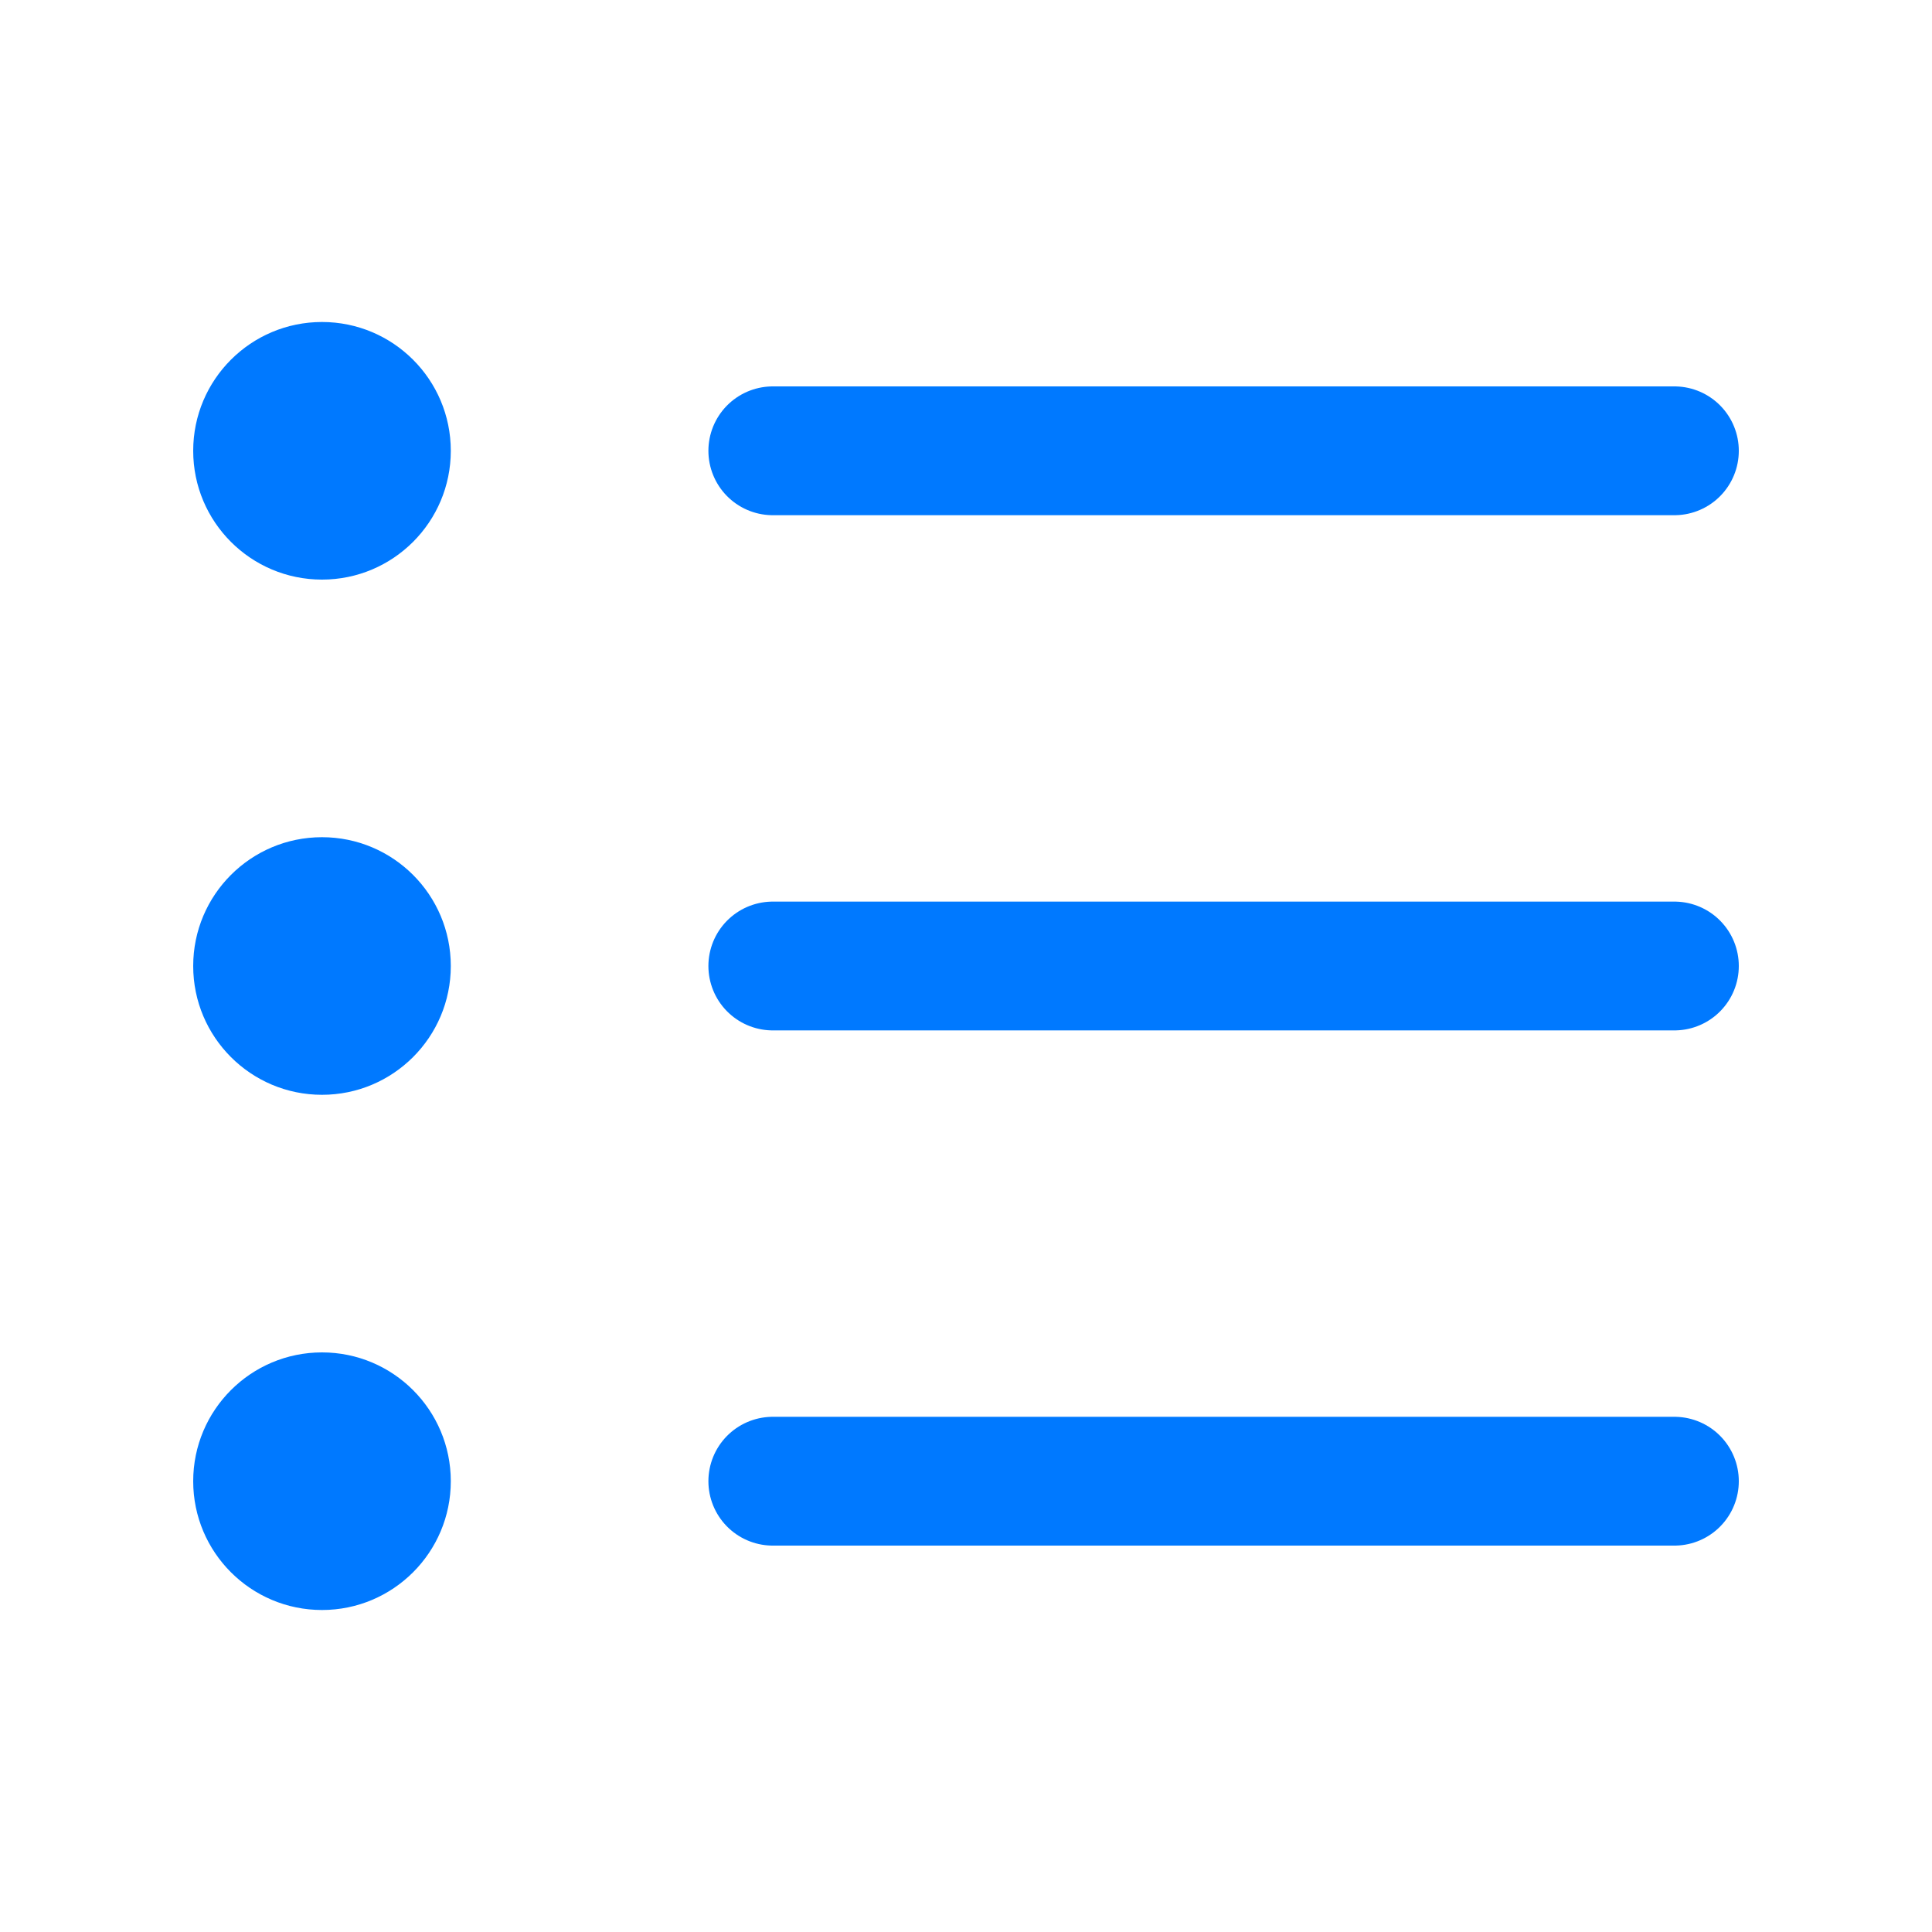
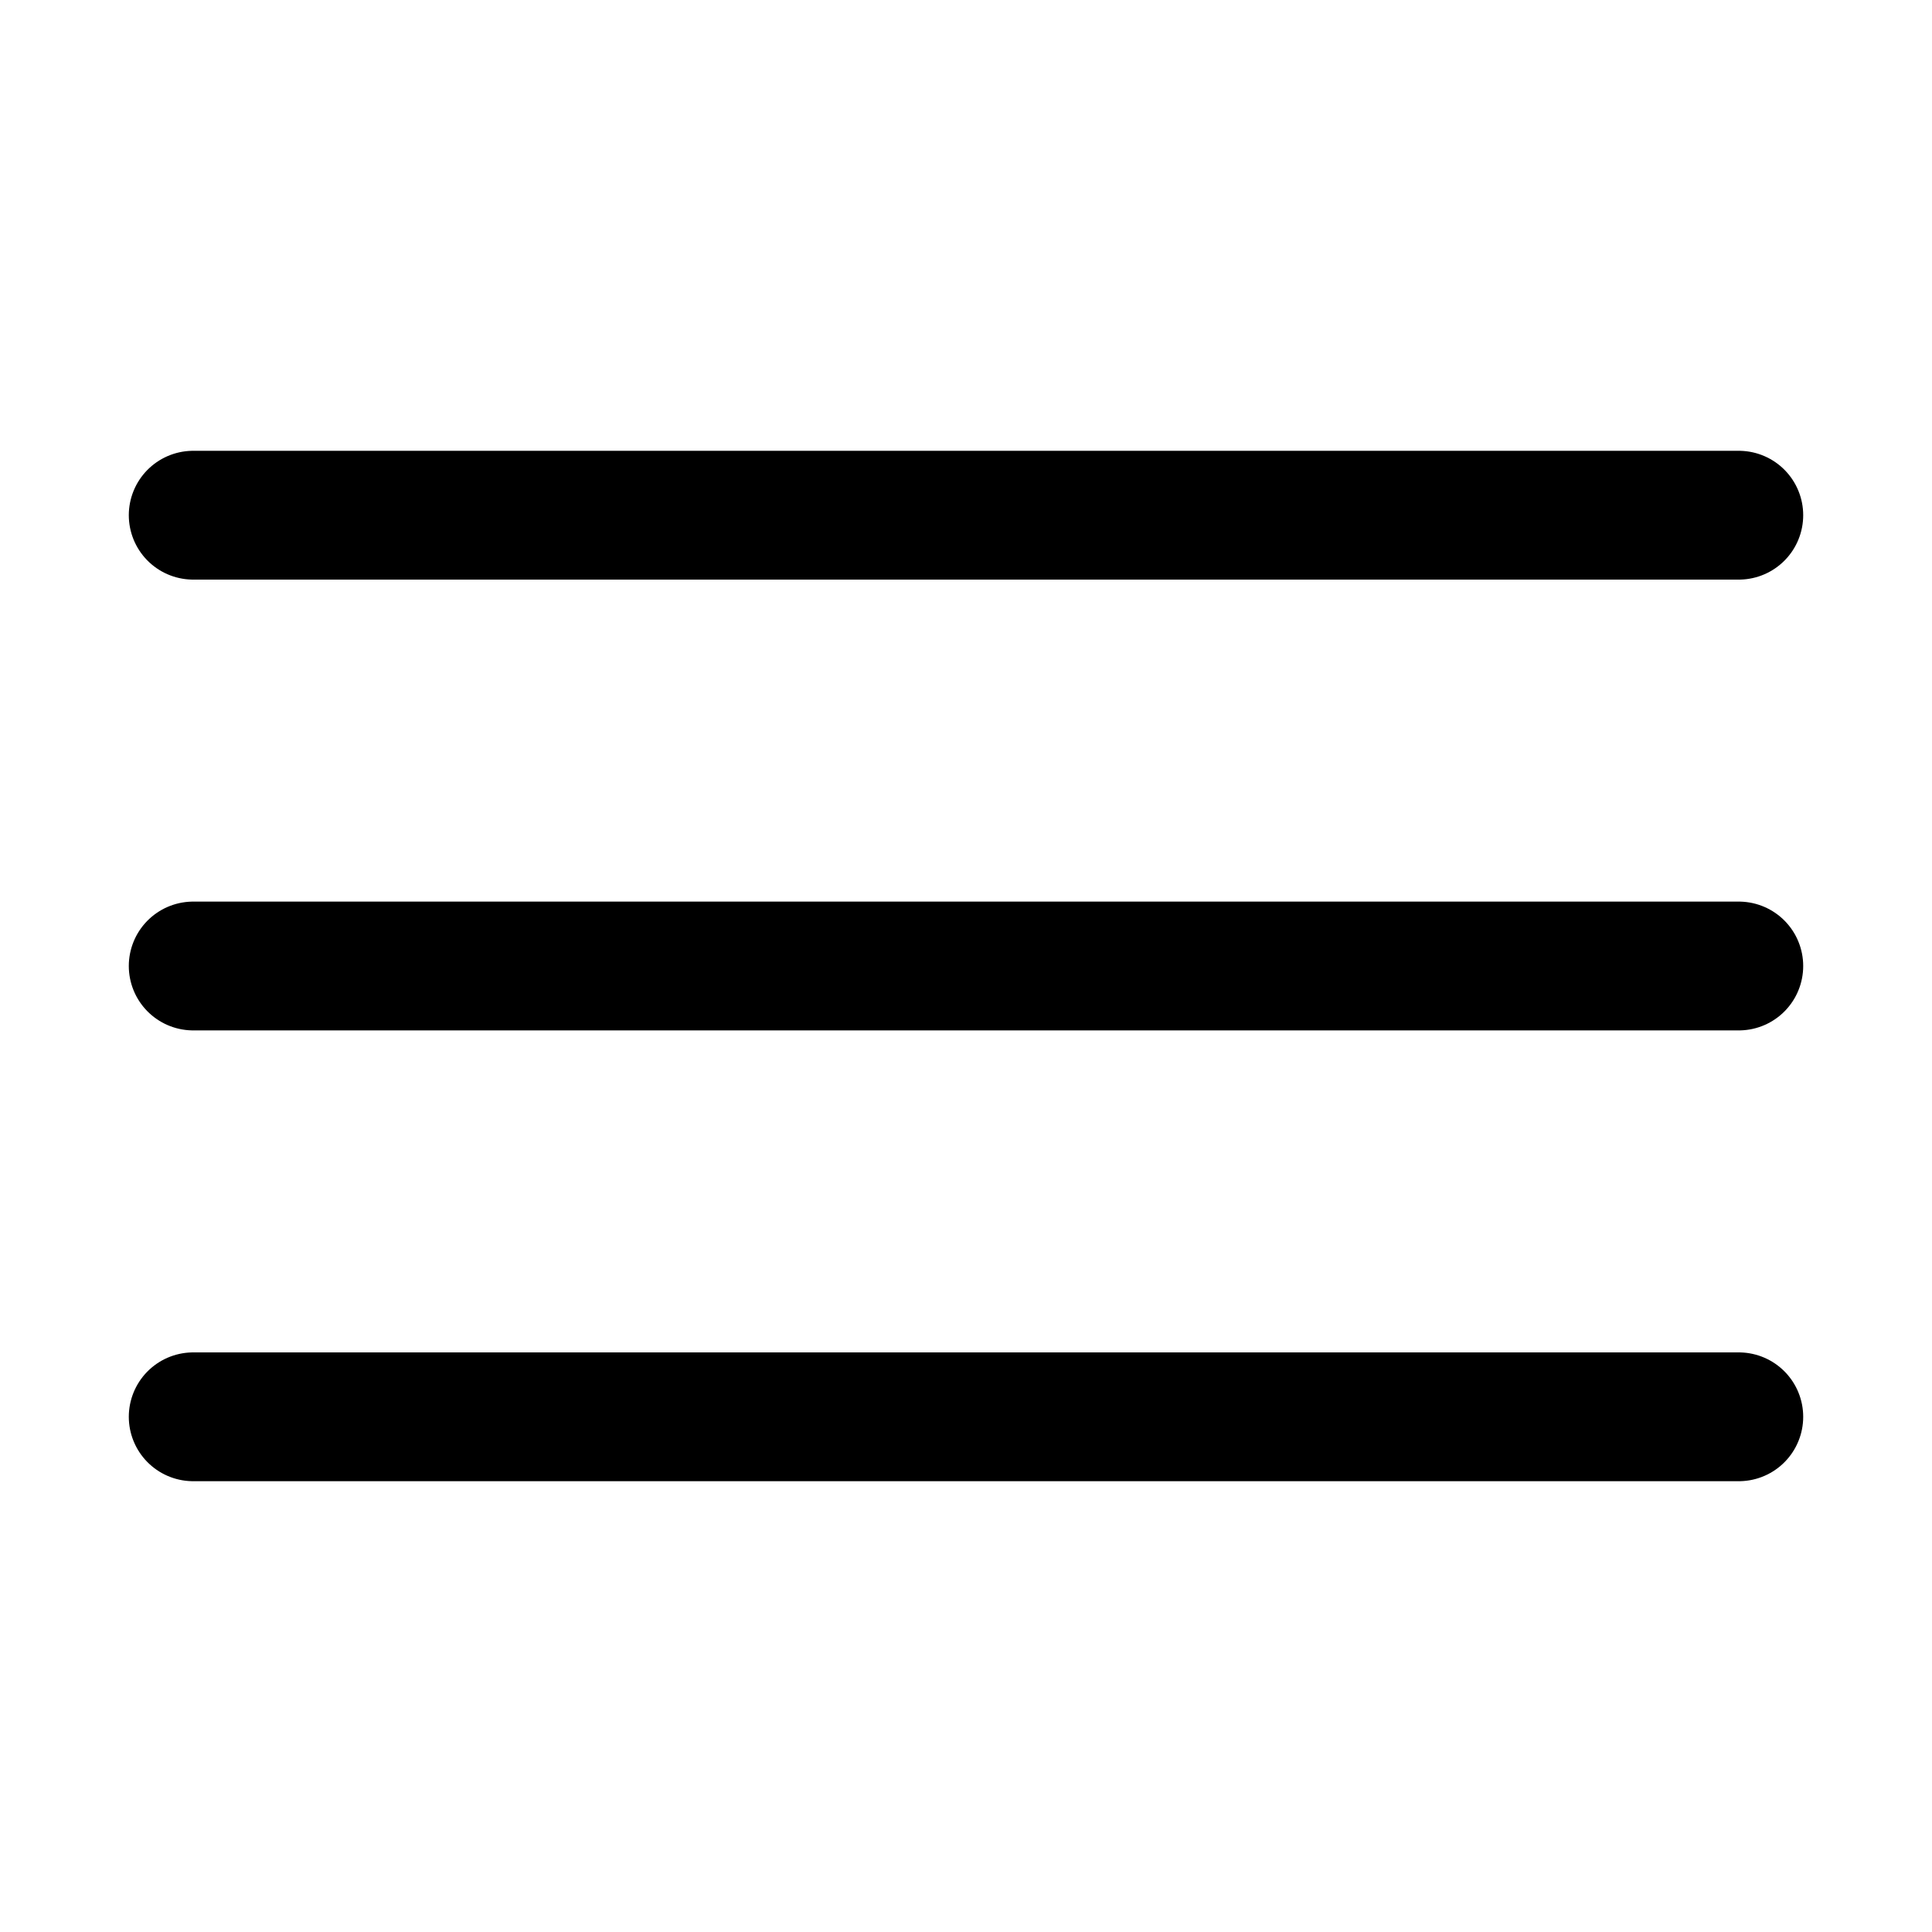
<svg xmlns="http://www.w3.org/2000/svg" version="1.1" id="Layer_1" x="0px" y="0px" viewBox="0 0 30 30" style="enable-background:new 0 0 30 30;" xml:space="preserve">
-   <line style="fill:none;stroke:#0079ff;stroke-width:2;stroke-linecap:round;stroke-miterlimit:10;" x1="12" y1="15" x2="26" y2="15" />
-   <circle fill="#0079ff" cx="5" cy="15" r="2" />
-   <line style="fill:none;stroke:#0079ff;stroke-width:2;stroke-linecap:round;stroke-miterlimit:10;" x1="12" y1="7" x2="26" y2="7" />
-   <circle fill="#0079ff" cx="5" cy="7" r="2" />
-   <line style="fill:none;stroke:#0079ff;stroke-width:2;stroke-linecap:round;stroke-miterlimit:10;" x1="12" y1="23" x2="26" y2="23" />
-   <circle fill="#0079ff" cx="5" cy="23" r="2" />
+   <line style="fill:none;stroke:#000000;stroke-width:2;stroke-linecap:round;stroke-linejoin:round;stroke-miterlimit:10;" x1="3" y1="15" x2="27" y2="15" />
+   <line style="fill:none;stroke:#000000;stroke-width:2;stroke-linecap:round;stroke-linejoin:round;stroke-miterlimit:10;" x1="3" y1="8" x2="27" y2="8" />
+   <line style="fill:none;stroke:#000000;stroke-width:2;stroke-linecap:round;stroke-linejoin:round;stroke-miterlimit:10;" x1="3" y1="22" x2="27" y2="22" />
</svg>
